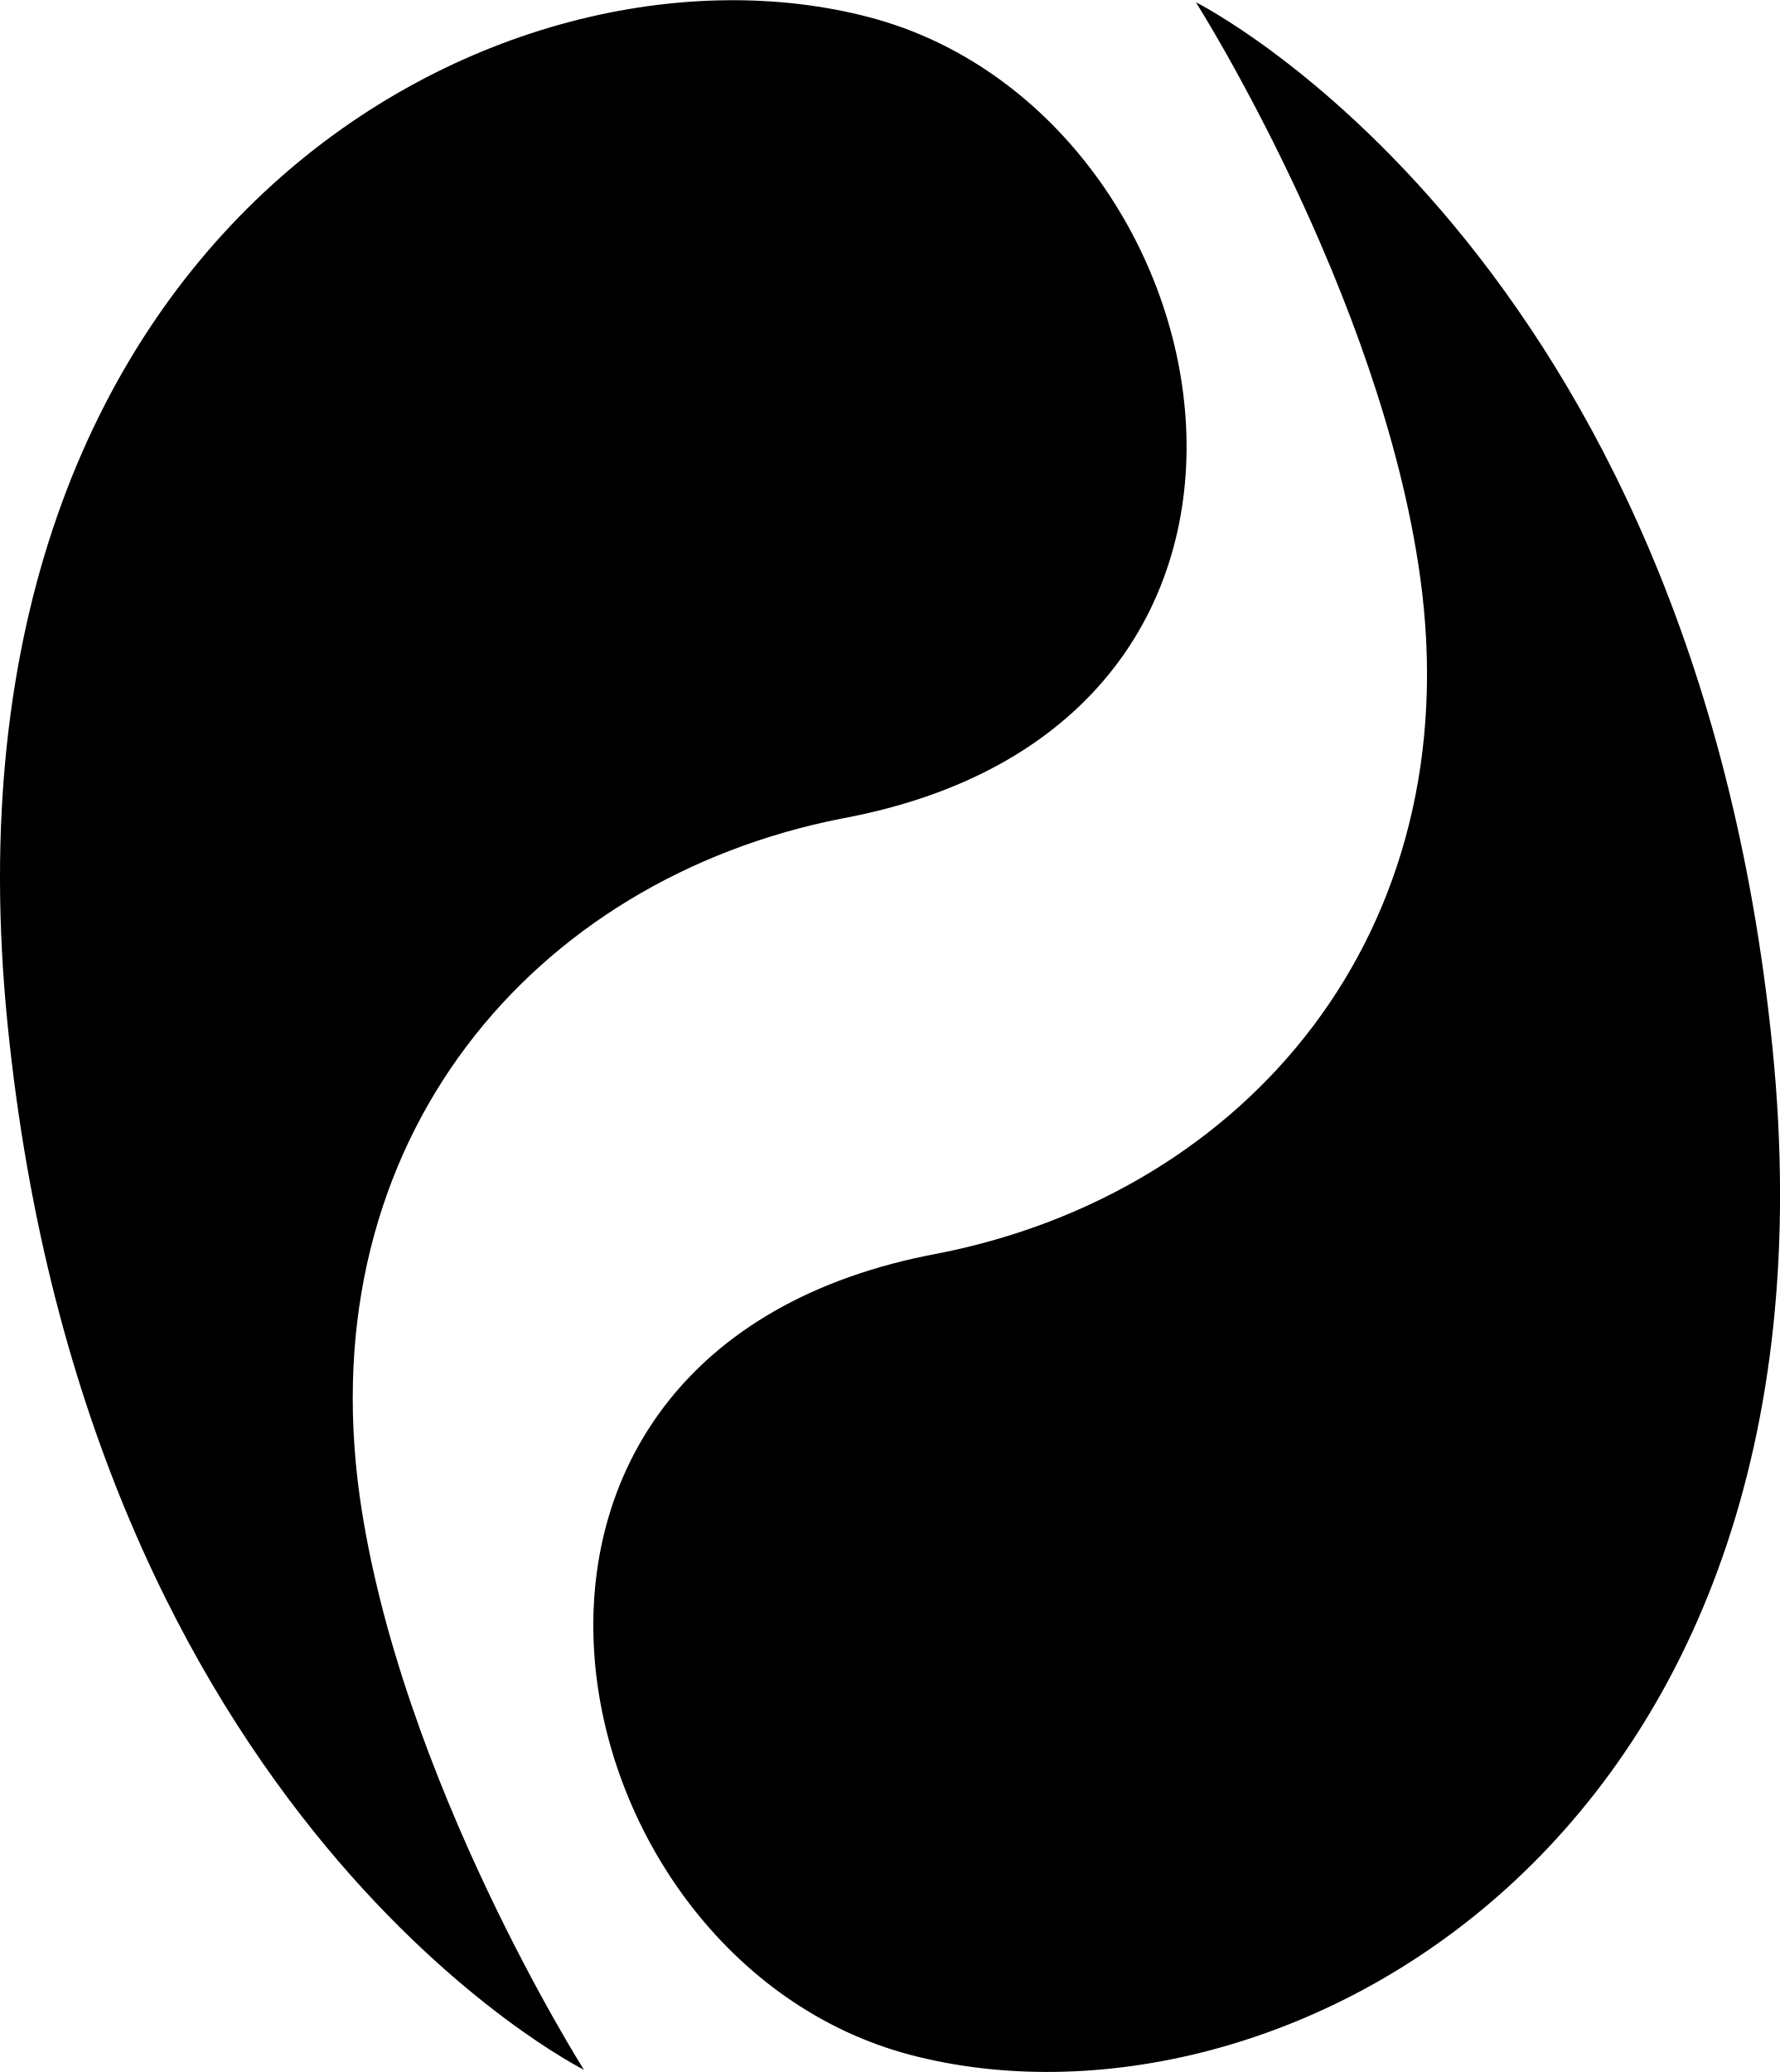
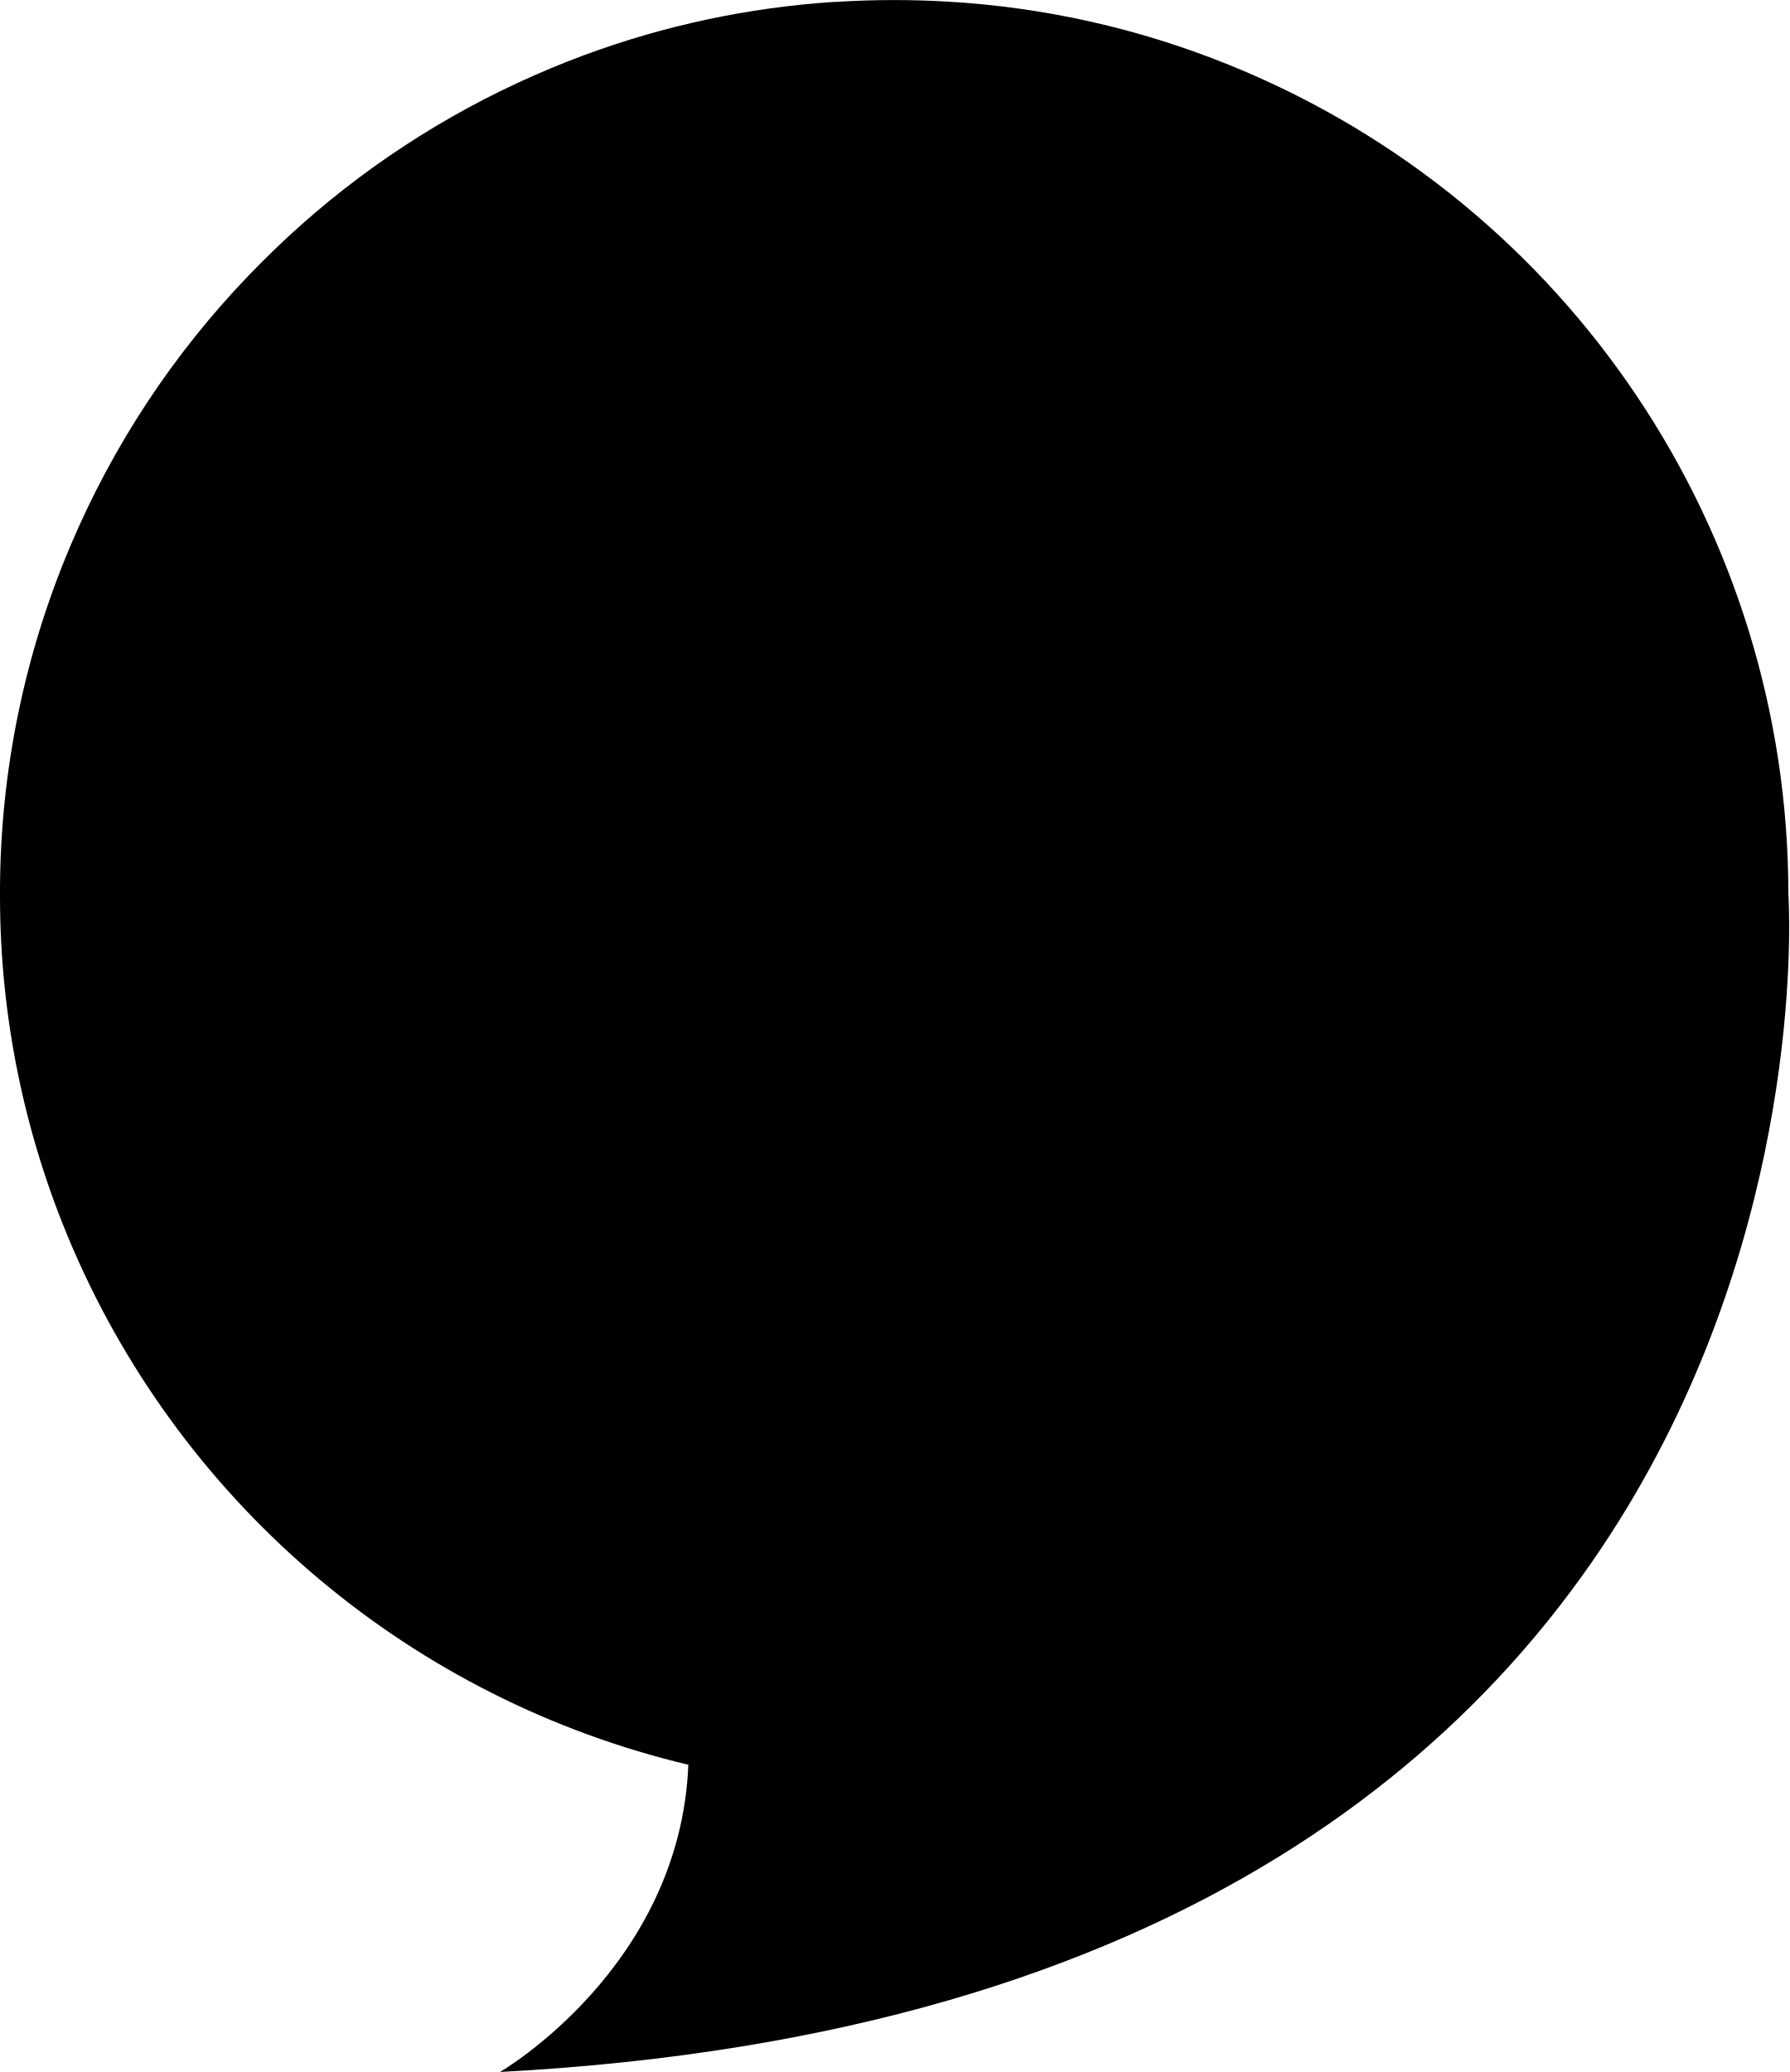
- <svg xmlns="http://www.w3.org/2000/svg" viewBox="0 0 104.73 121.9">
-   <path d="M34.36 121.77S23.5 104.65 21.16 88c-2.91-20.96 10.22-36.26 28.35-39.84 30.39-5.61 23.06-41.5 1.66-47.14S-4.26 13.2.44 60.2s33.92 61.57 33.92 61.57Z" />
-   <path d="M70.36.12s10.88 17.13 13.2 33.8c2.92 20.95-10.22 36.25-28.34 39.82-30.39 5.62-23.06 41.51-1.66 47.15S109 108.7 104.3 61.7 70.36.13 70.36.13Z" />
+ <svg xmlns="http://www.w3.org/2000/svg" viewBox="0 0 106.669 123.516">
+   <path d="M41.038 105.2A53.427 53.427 0 0 1 4.37 74.483l-.018-.043-.043-.1-.044-.1-.016-.04A52.9 52.9 0 0 1 0 53.483V52.945A52.965 52.965 0 0 1 4.189 32.56a53.132 53.132 0 0 1 10.643-16.146q.733-.764 1.495-1.5a53.071 53.071 0 0 1 14.556-9.983q1.876-.871 3.825-1.6l.1-.037.027-.01A52.773 52.773 0 0 1 49.693.116h.123a53.969 53.969 0 0 1 3.495-.113q1.572 0 3.123.09a52.765 52.765 0 0 1 16.86 3.782l.029.011.077.032.109.045.012.005a53.325 53.325 0 0 1 33.1 49.346s4.616 65.894-76.812 70.2c.001.002 10.743-6.221 11.229-18.314Z" />
</svg>
